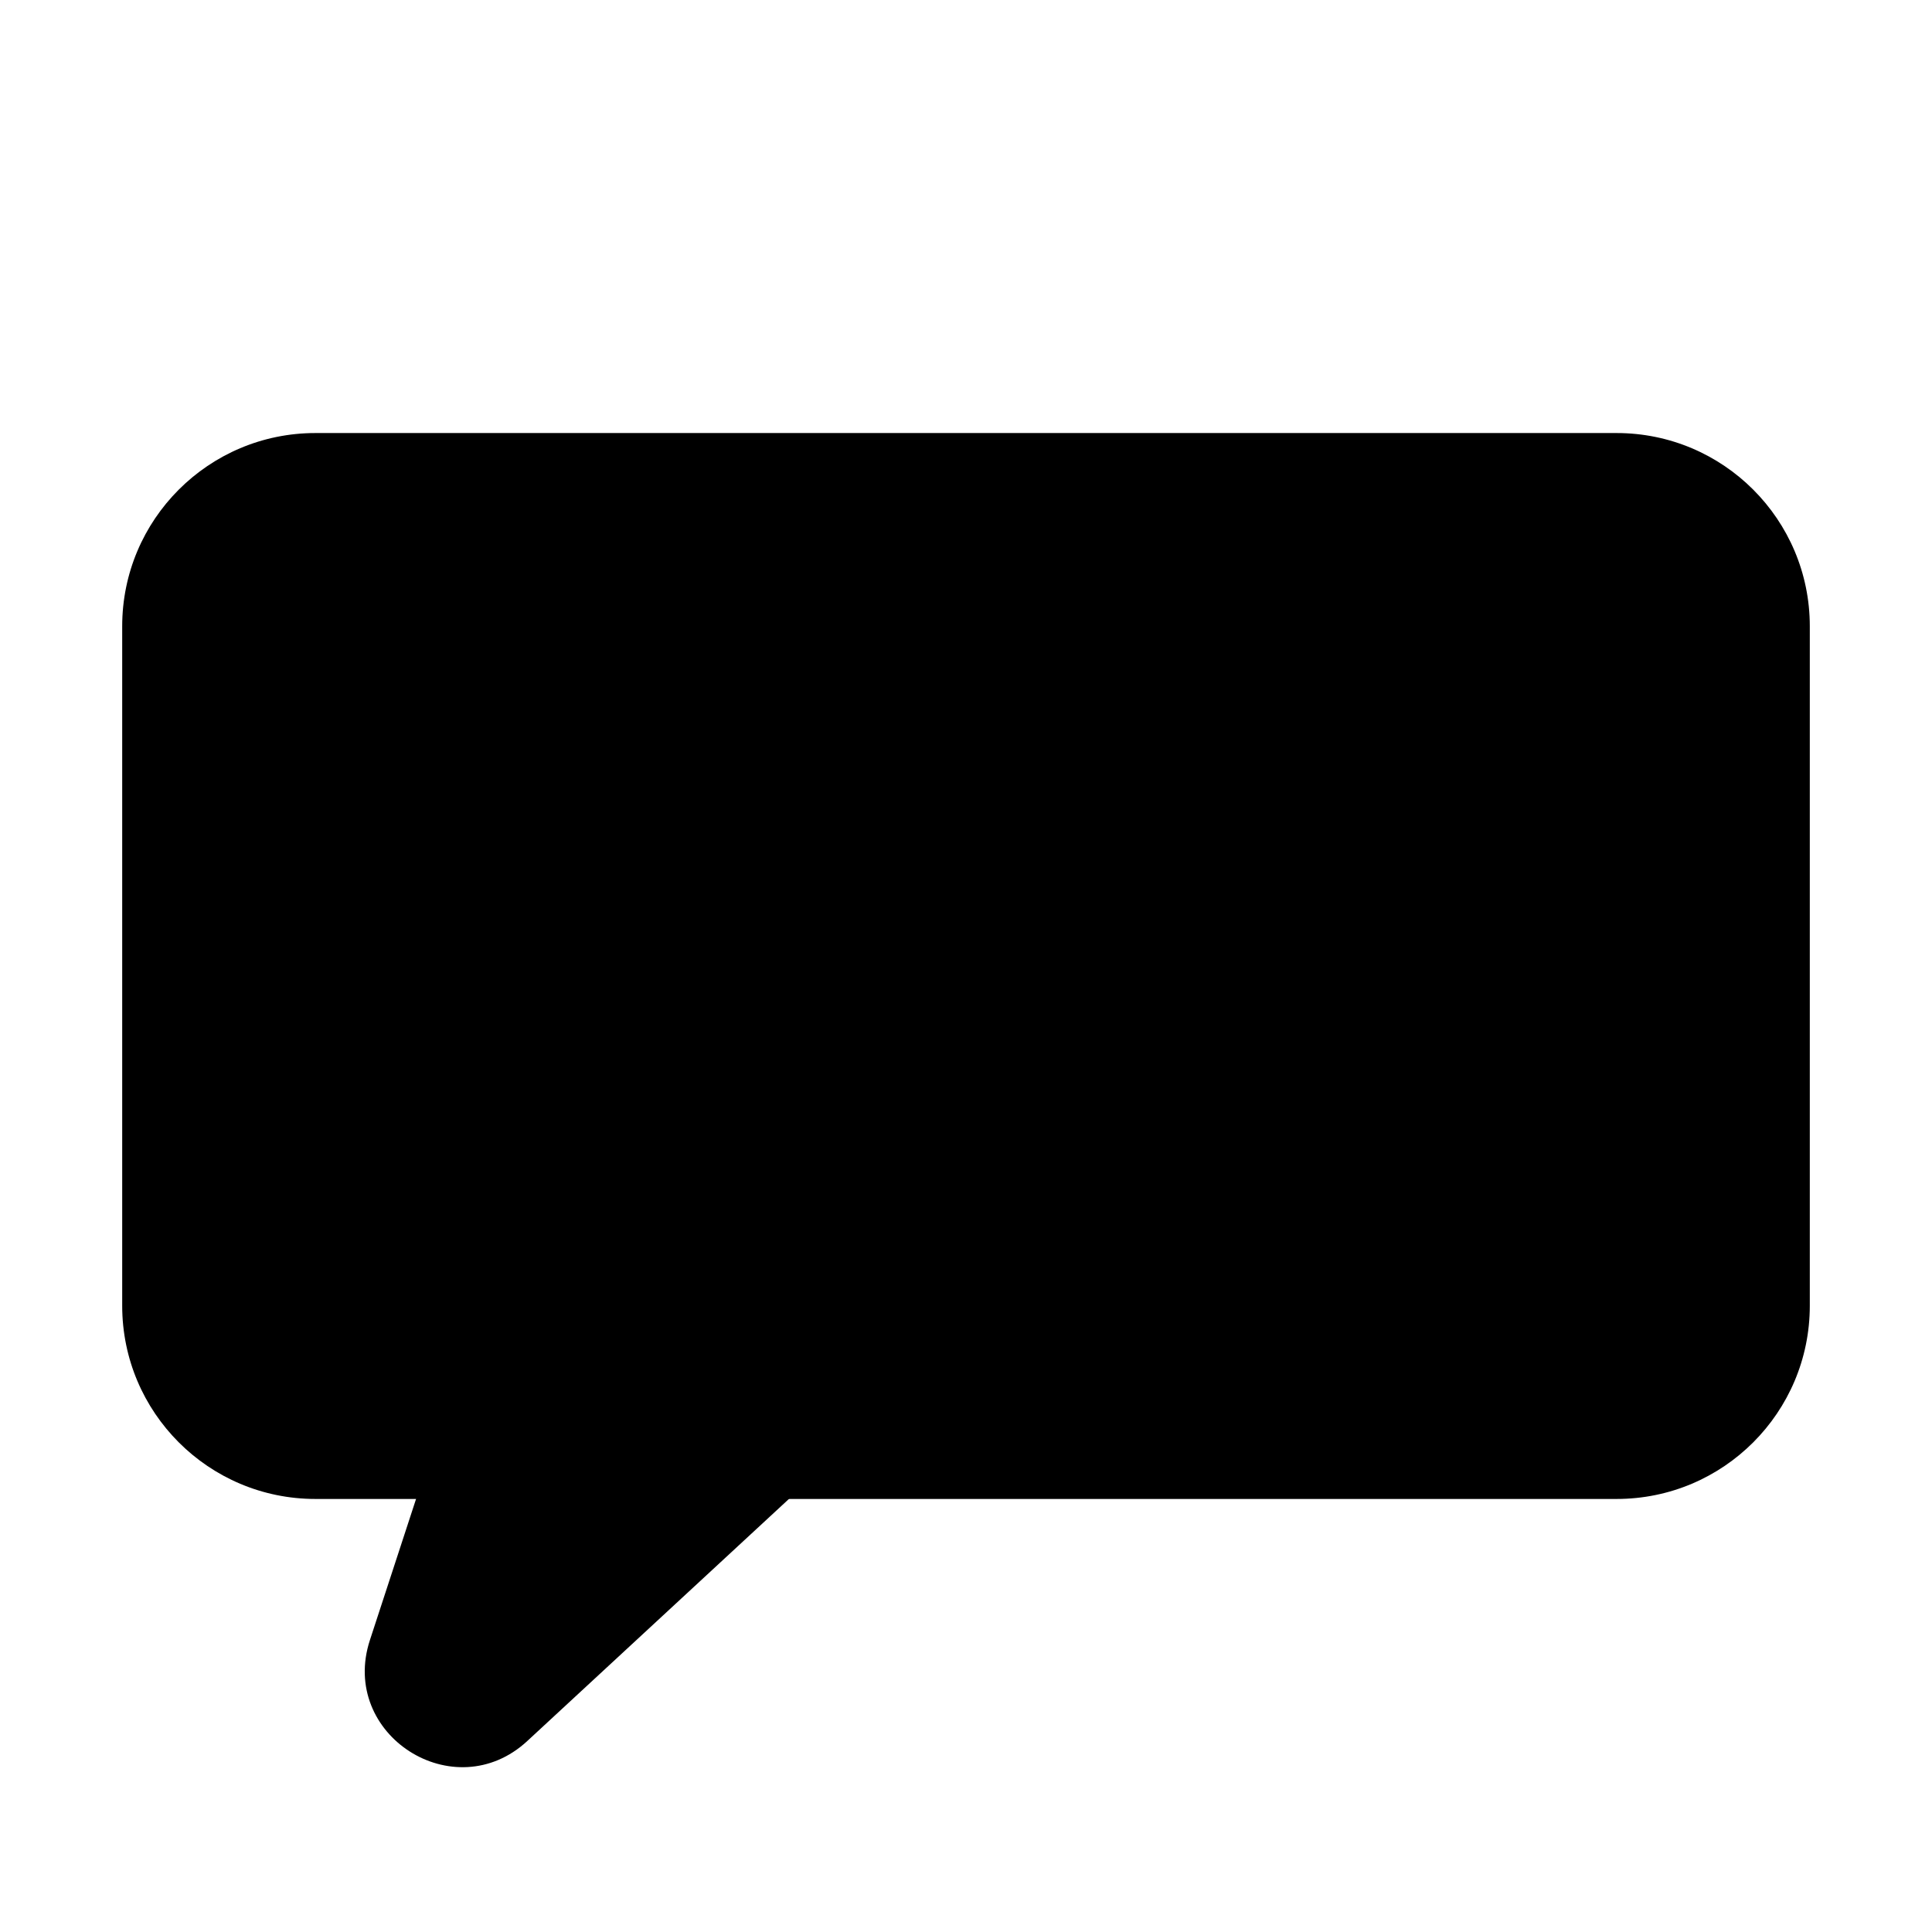
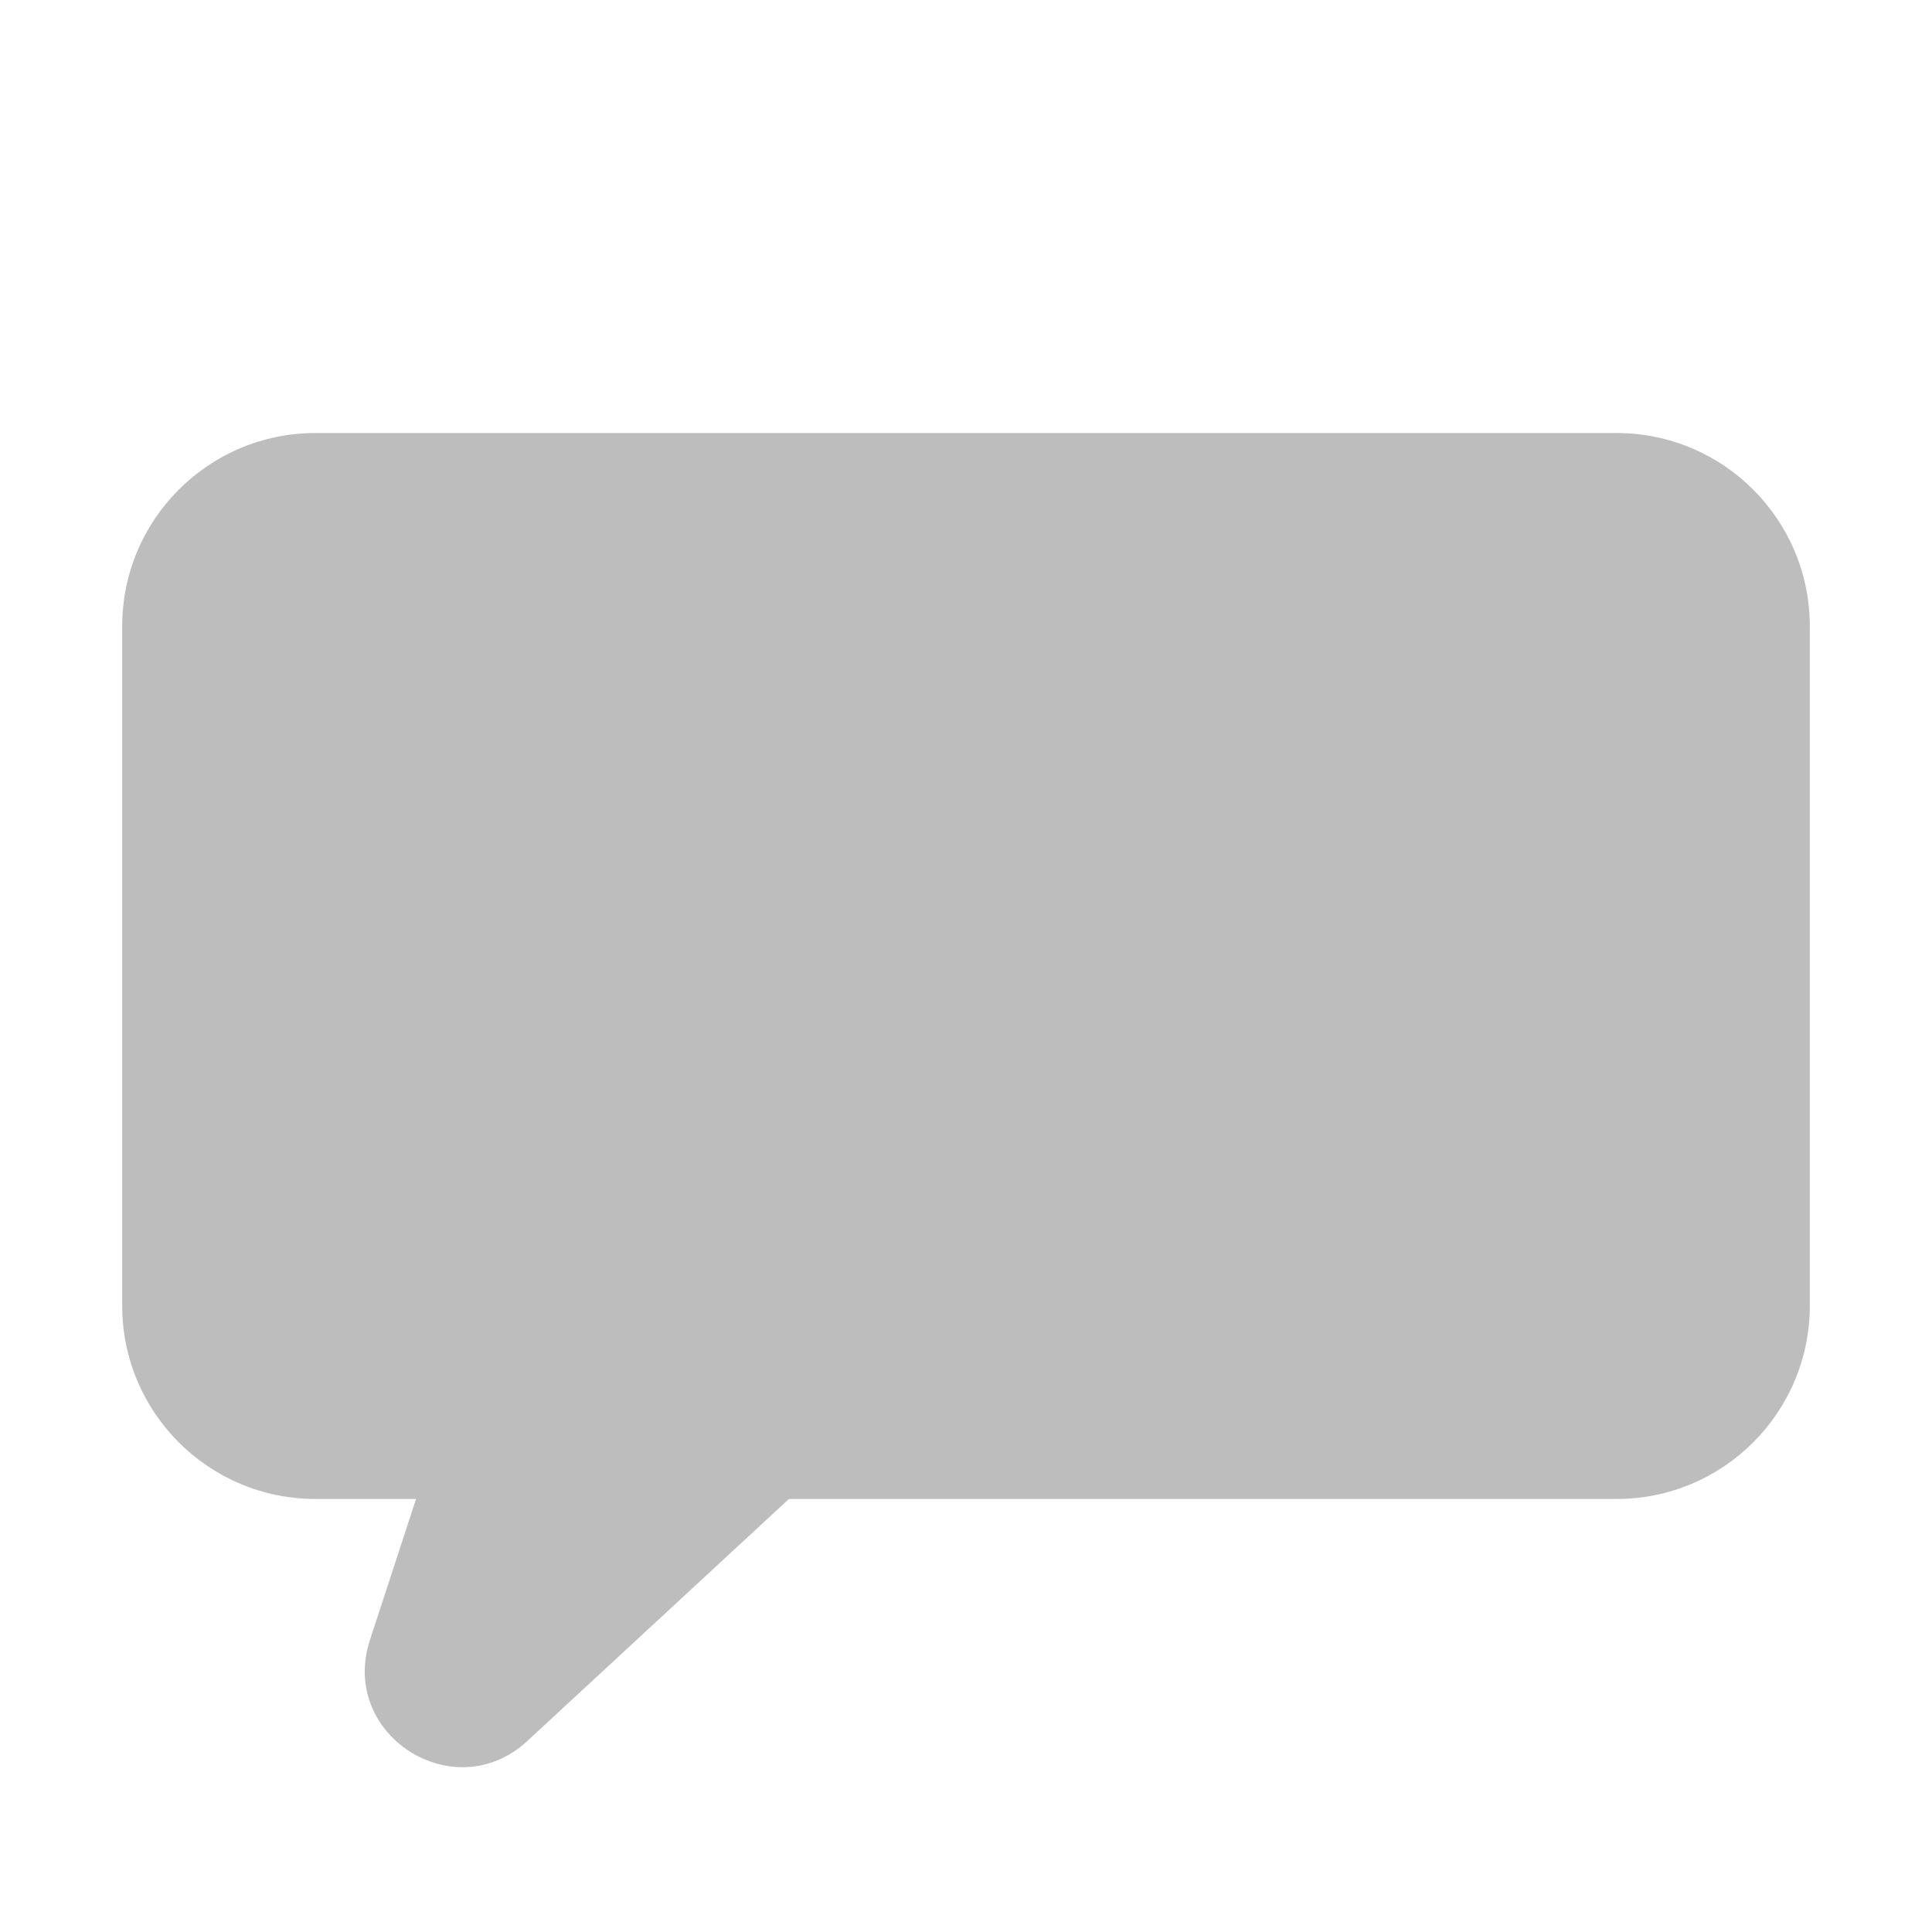
<svg xmlns="http://www.w3.org/2000/svg" id="_圖層_1" data-name="圖層_1" version="1.1" viewBox="0 0 1000 1000">
-   <rect x="63.25" y="224.14" width="873.5" height="551.72" rx="100" ry="100" />
-   <path d="M272.94,901.13l161.35-149.27h-211.09s-31.73,97.03-31.73,97.03c-16.03,49.01,43.63,87.26,81.48,52.24Z" />
+   <defs>
+     <style>
+       .st0 {
+         fill: #bdbdbd;
+       }
+     </style>
+   </defs>
+   <rect class="st0" x="63.25" y="224.14" width="873.5" height="551.72" rx="100" ry="100" />
+   <path class="st0" d="M272.94,901.13l161.35-149.27h-211.09s-31.73,97.03-31.73,97.03c-16.03,49.01,43.63,87.26,81.48,52.24Z" />
</svg>
